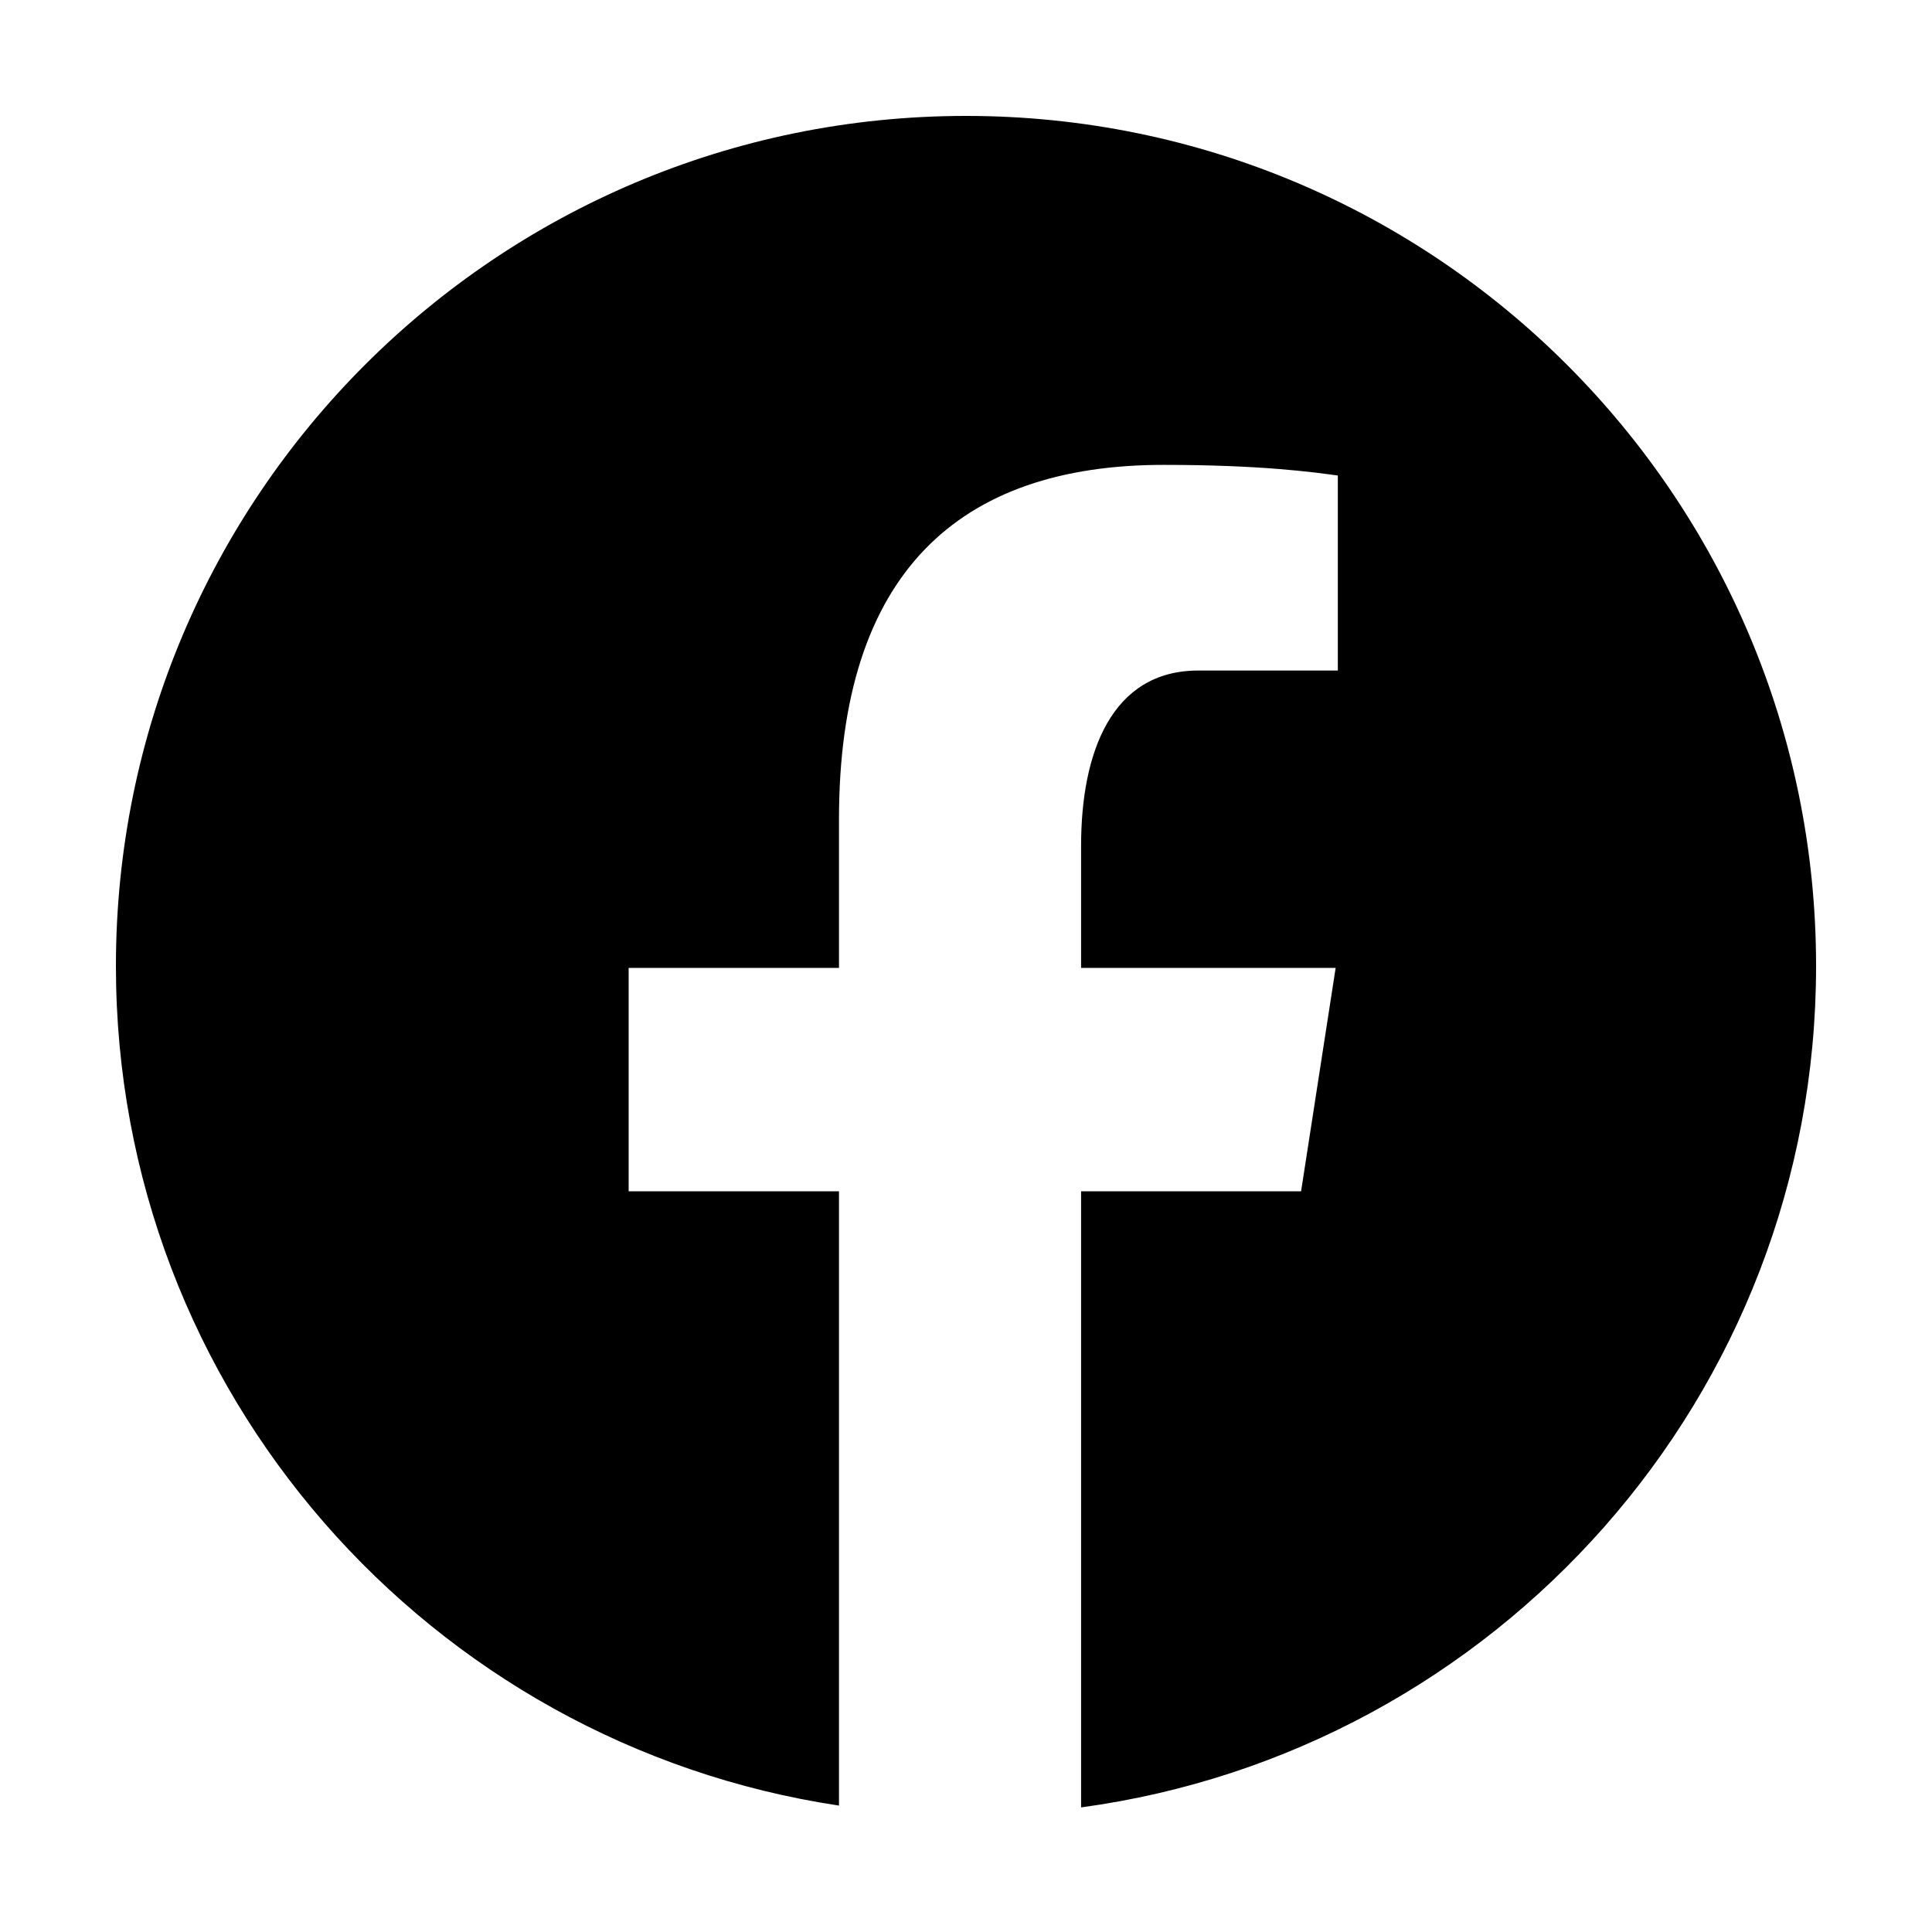
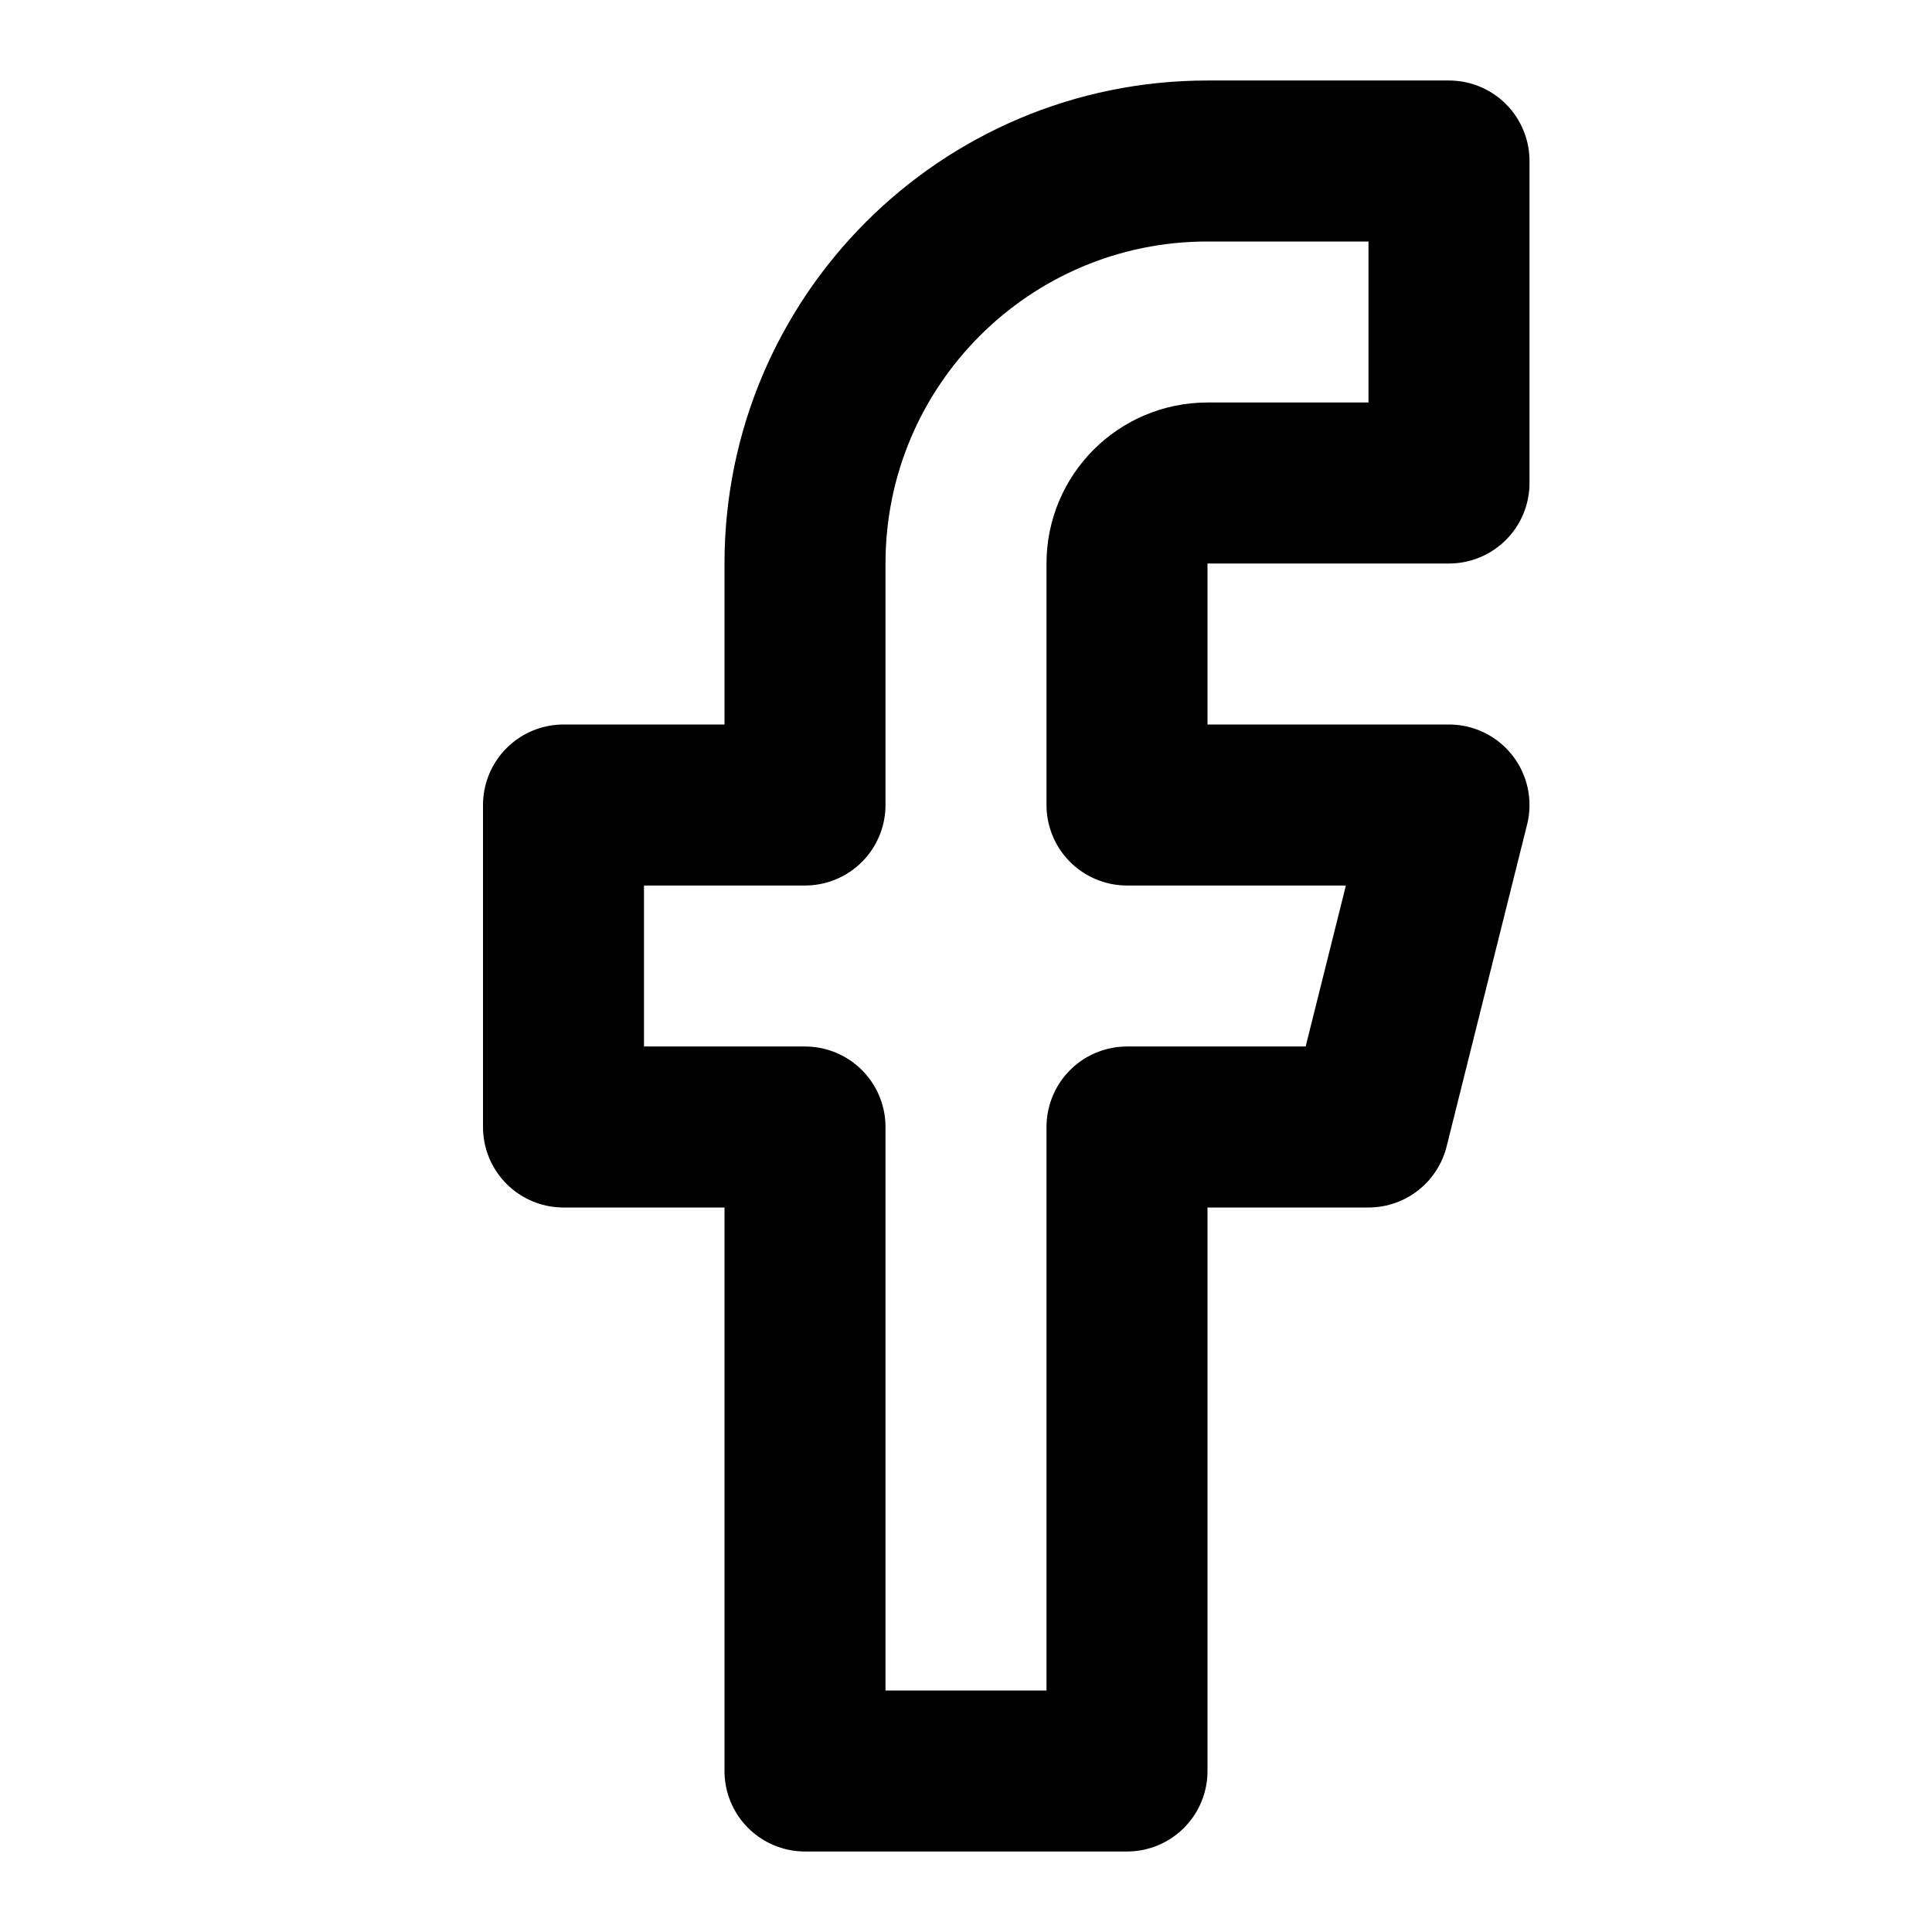
- <svg xmlns="http://www.w3.org/2000/svg" viewBox="0 0 100 100" version="1.1">
-   <g id="surface12649656">
-     <path d="M 50 6 C 25.699 6 6 25.699 6 50 C 6 72.059 22.25 90.273 43.426 93.457 L 43.426 61.66 L 32.539 61.66 L 32.539 50.098 L 43.426 50.098 L 43.426 42.398 C 43.426 29.656 49.633 24.062 60.223 24.062 C 65.293 24.062 67.977 24.441 69.246 24.613 L 69.246 34.707 L 62.023 34.707 C 57.527 34.707 55.957 38.969 55.957 43.773 L 55.957 50.098 L 69.133 50.098 L 67.344 61.66 L 55.957 61.66 L 55.957 93.551 C 77.434 90.637 94 72.273 94 50 C 94 25.699 74.301 6 50 6 Z M 50 6 " />
-   </g>
+ <svg xmlns="http://www.w3.org/2000/svg" width="24" height="24" viewBox="0 0 24 24" fill="none" stroke="currentColor" stroke-width="2" stroke-linecap="round" stroke-linejoin="round" class="feather feather-facebook">
+   <path class="no-fill" d="M18 2h-3a5 5 0 0 0-5 5v3H7v4h3v8h4v-8h3l1-4h-4V7a1 1 0 0 1 1-1h3z" />
</svg>
